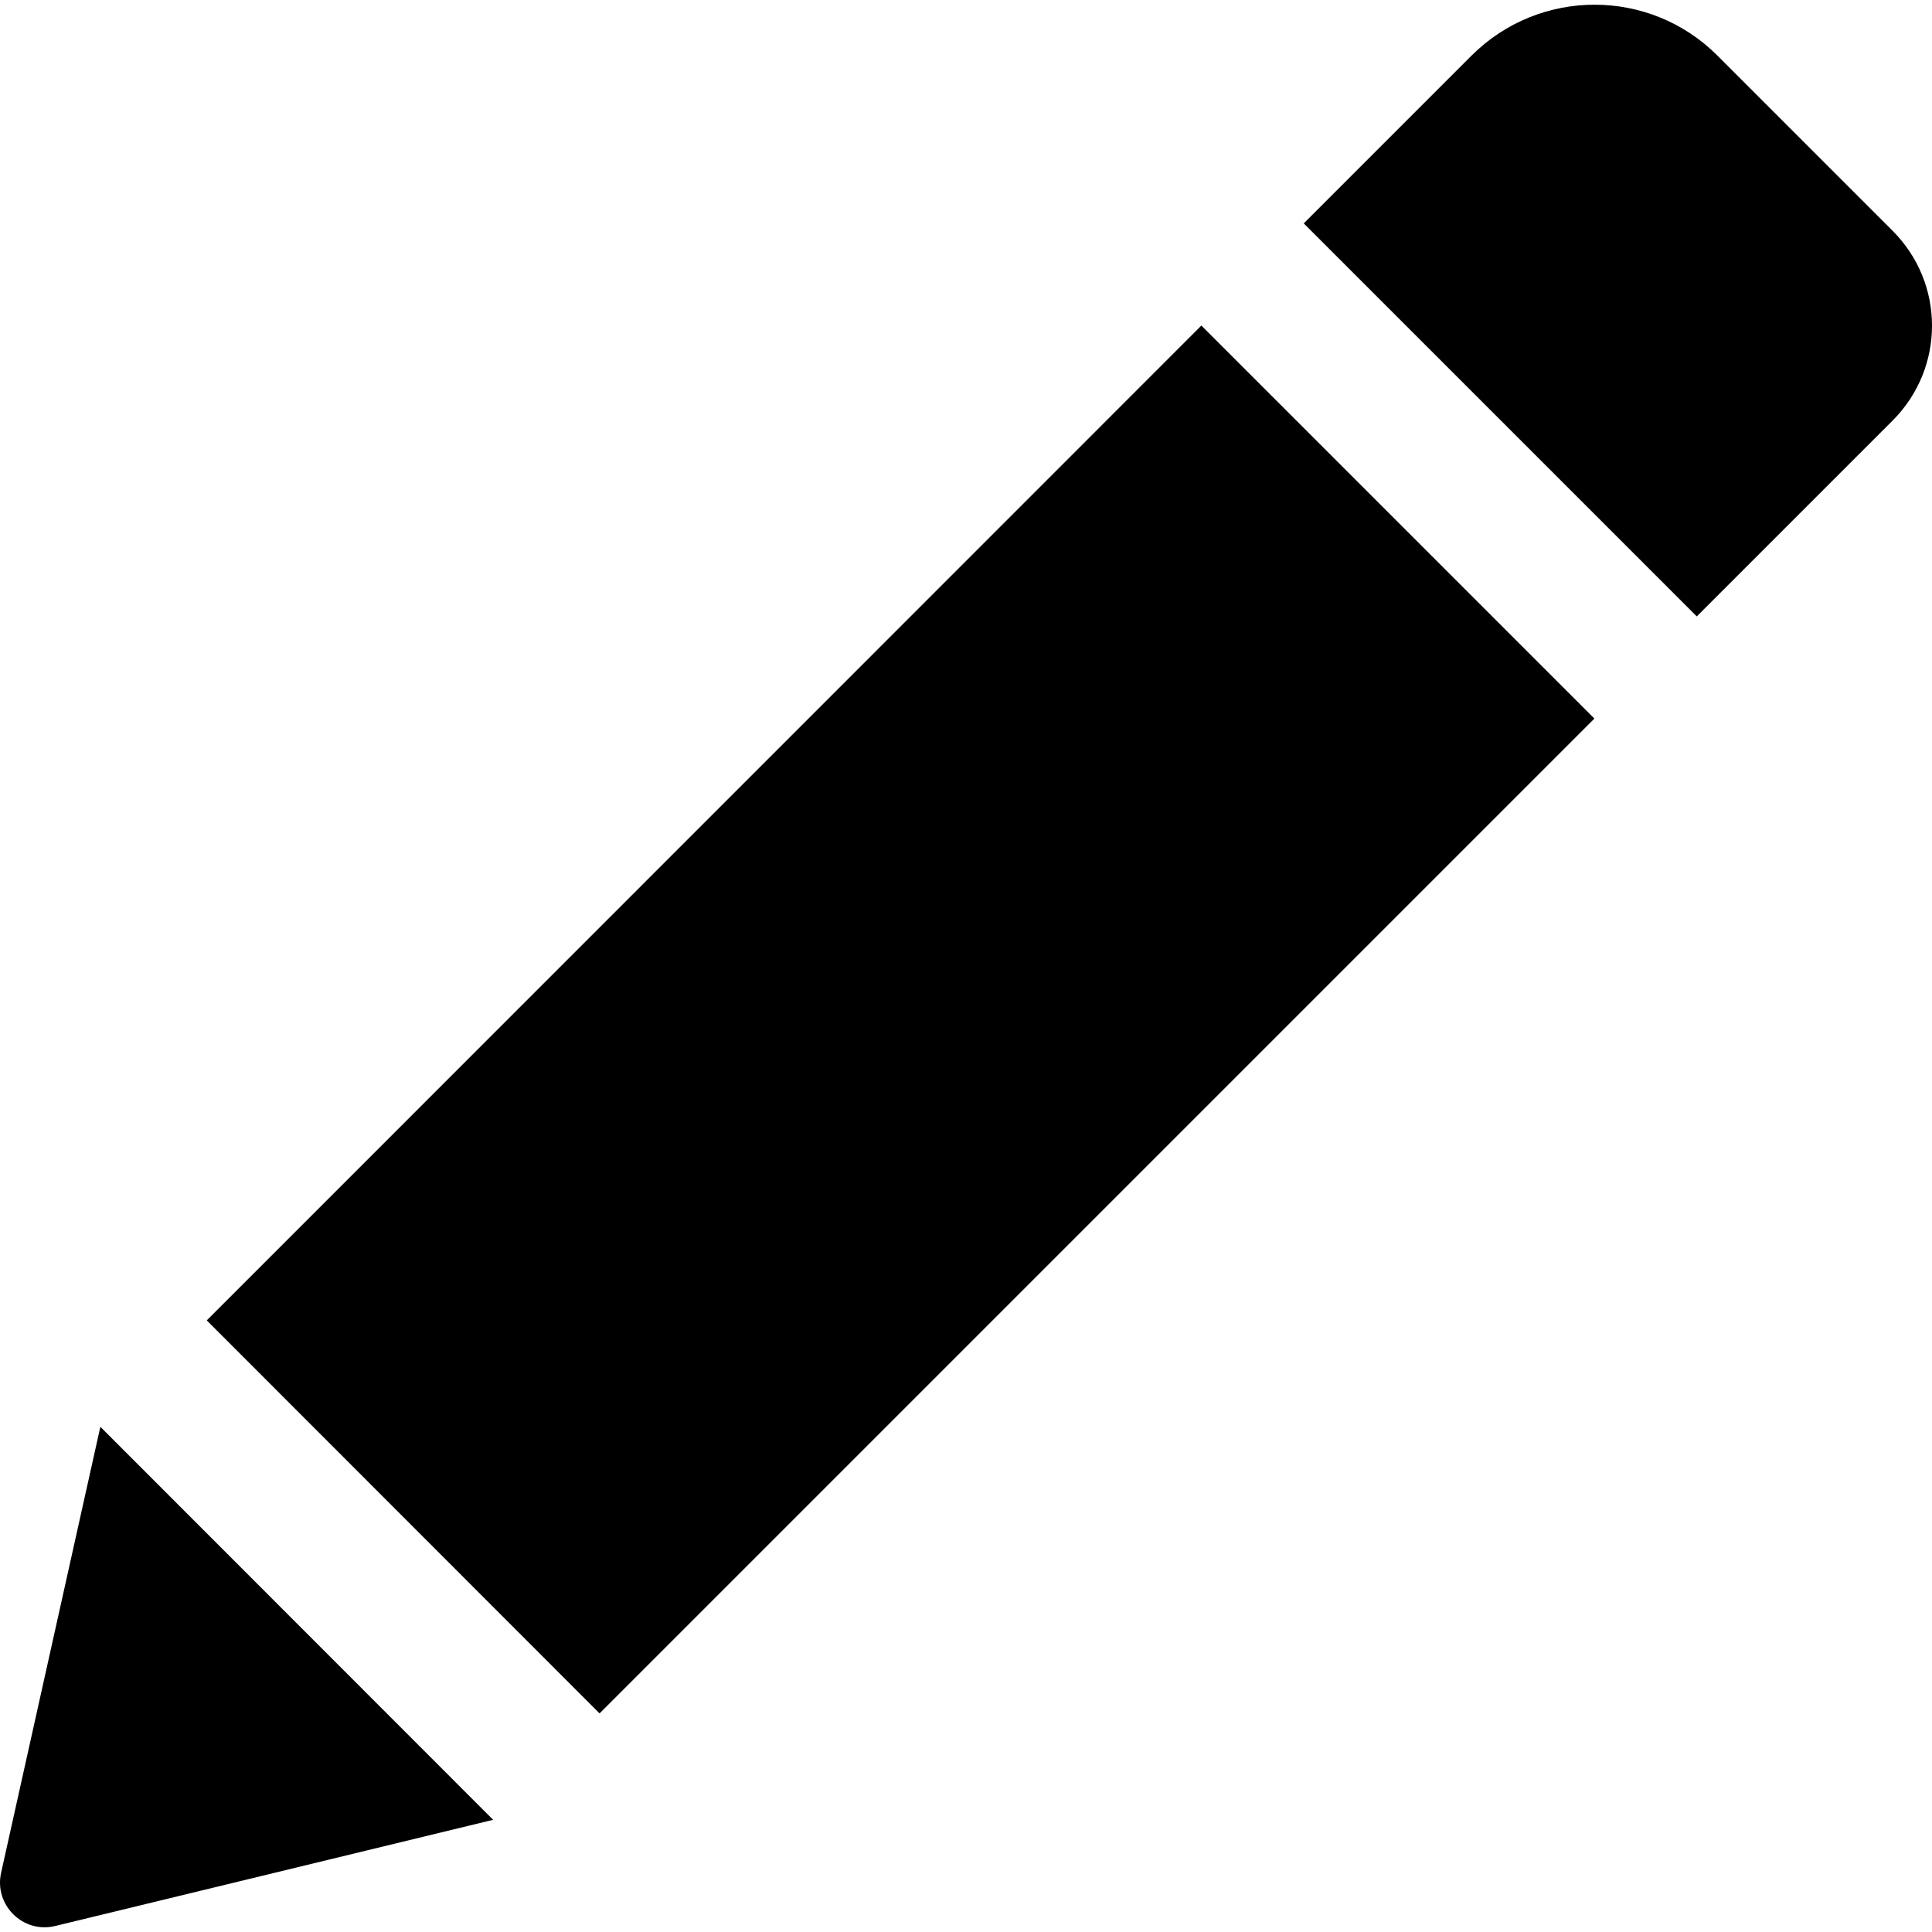
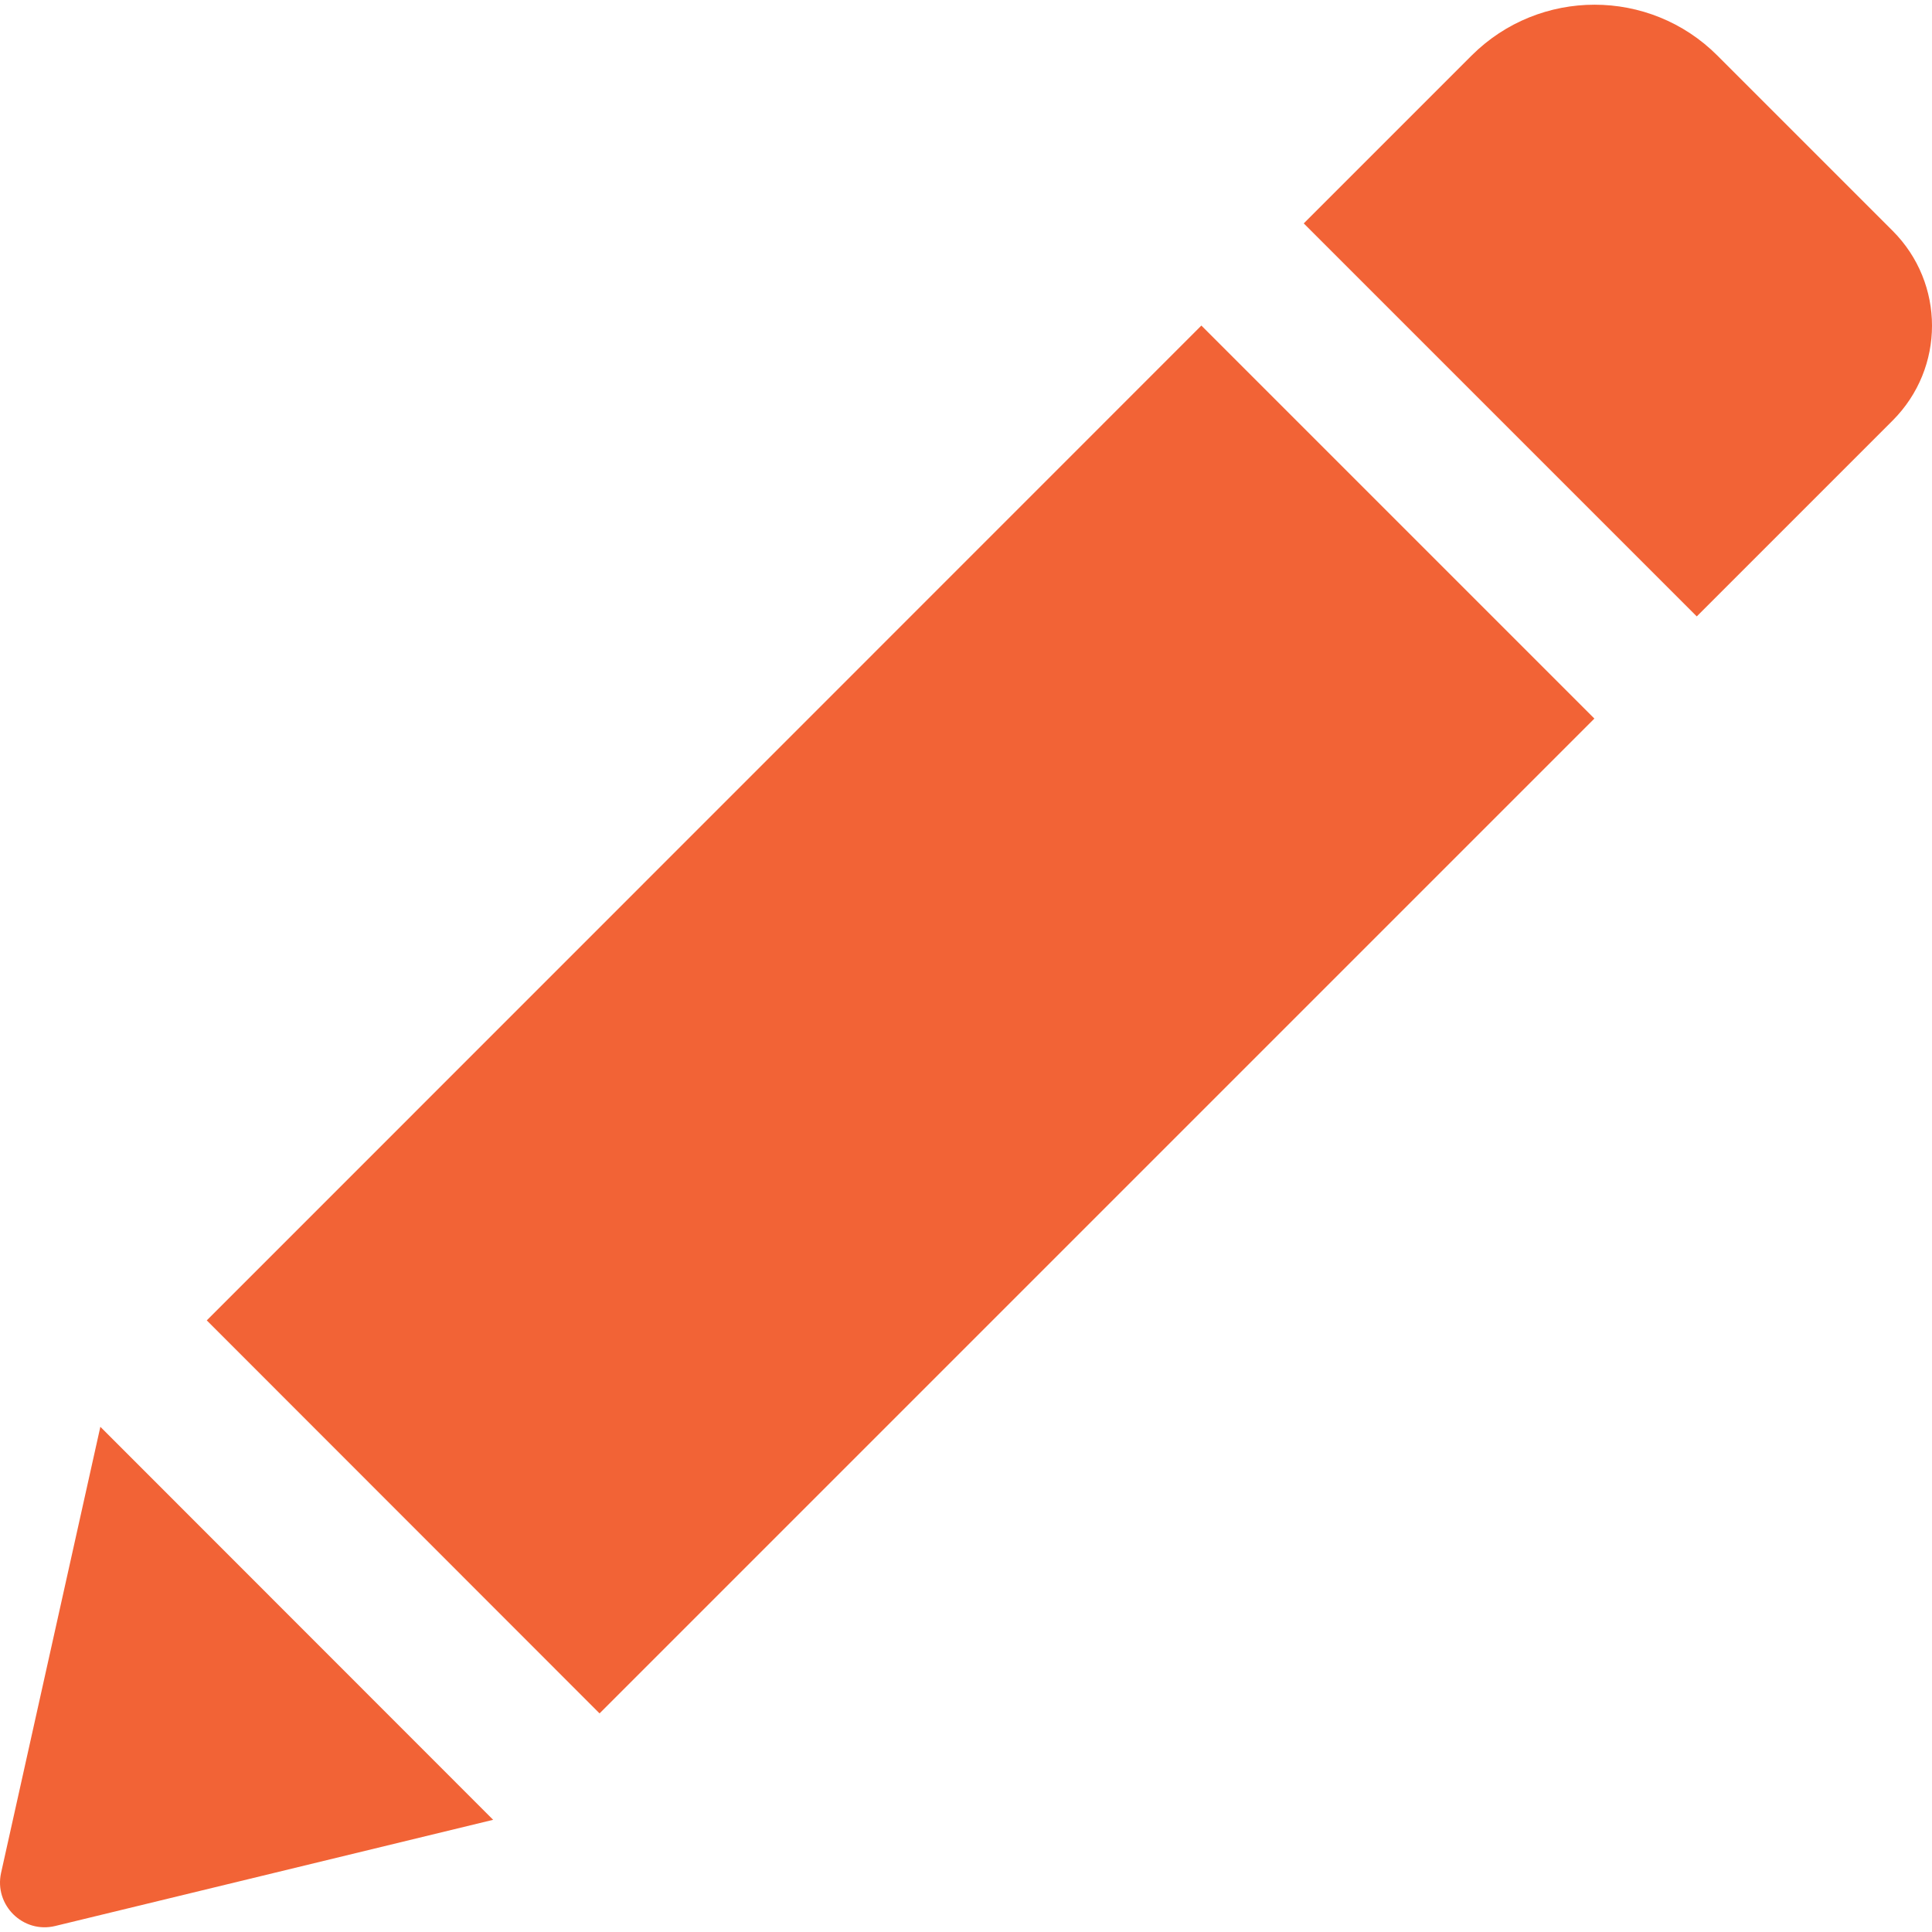
<svg xmlns="http://www.w3.org/2000/svg" version="1.1" id="Capa_1" x="0px" y="0px" width="528.899px" height="528.899px" viewBox="0 0 528.899 528.899" style="enable-background:new 0 0 528.899 528.899;" xml:space="preserve">
  <g>
-     <path d="M328.883,89.125l107.59,107.589l-272.34,272.34L56.604,361.465L328.883,89.125z M518.113,63.177l-47.981-47.981   c-18.543-18.543-48.653-18.543-67.259,0l-45.961,45.961l107.59,107.59l53.611-53.611   C532.495,100.753,532.495,77.559,518.113,63.177z M0.3,512.69c-1.958,8.812,5.998,16.708,14.811,14.565l119.891-29.069   L27.473,390.597L0.3,512.69z" />
+     <path fill="#f26336" d="M328.883,89.125l107.59,107.589l-272.34,272.34L56.604,361.465L328.883,89.125z M518.113,63.177l-47.981-47.981   c-18.543-18.543-48.653-18.543-67.259,0l-45.961,45.961l107.59,107.59l53.611-53.611   C532.495,100.753,532.495,77.559,518.113,63.177z M0.3,512.69c-1.958,8.812,5.998,16.708,14.811,14.565l119.891-29.069   L27.473,390.597L0.3,512.69z" />
  </g>
  <g>
</g>
  <g>
</g>
  <g>
</g>
  <g>
</g>
  <g>
</g>
  <g>
</g>
  <g>
</g>
  <g>
</g>
  <g>
</g>
  <g>
</g>
  <g>
</g>
  <g>
</g>
  <g>
</g>
  <g>
</g>
  <g>
</g>
</svg>
